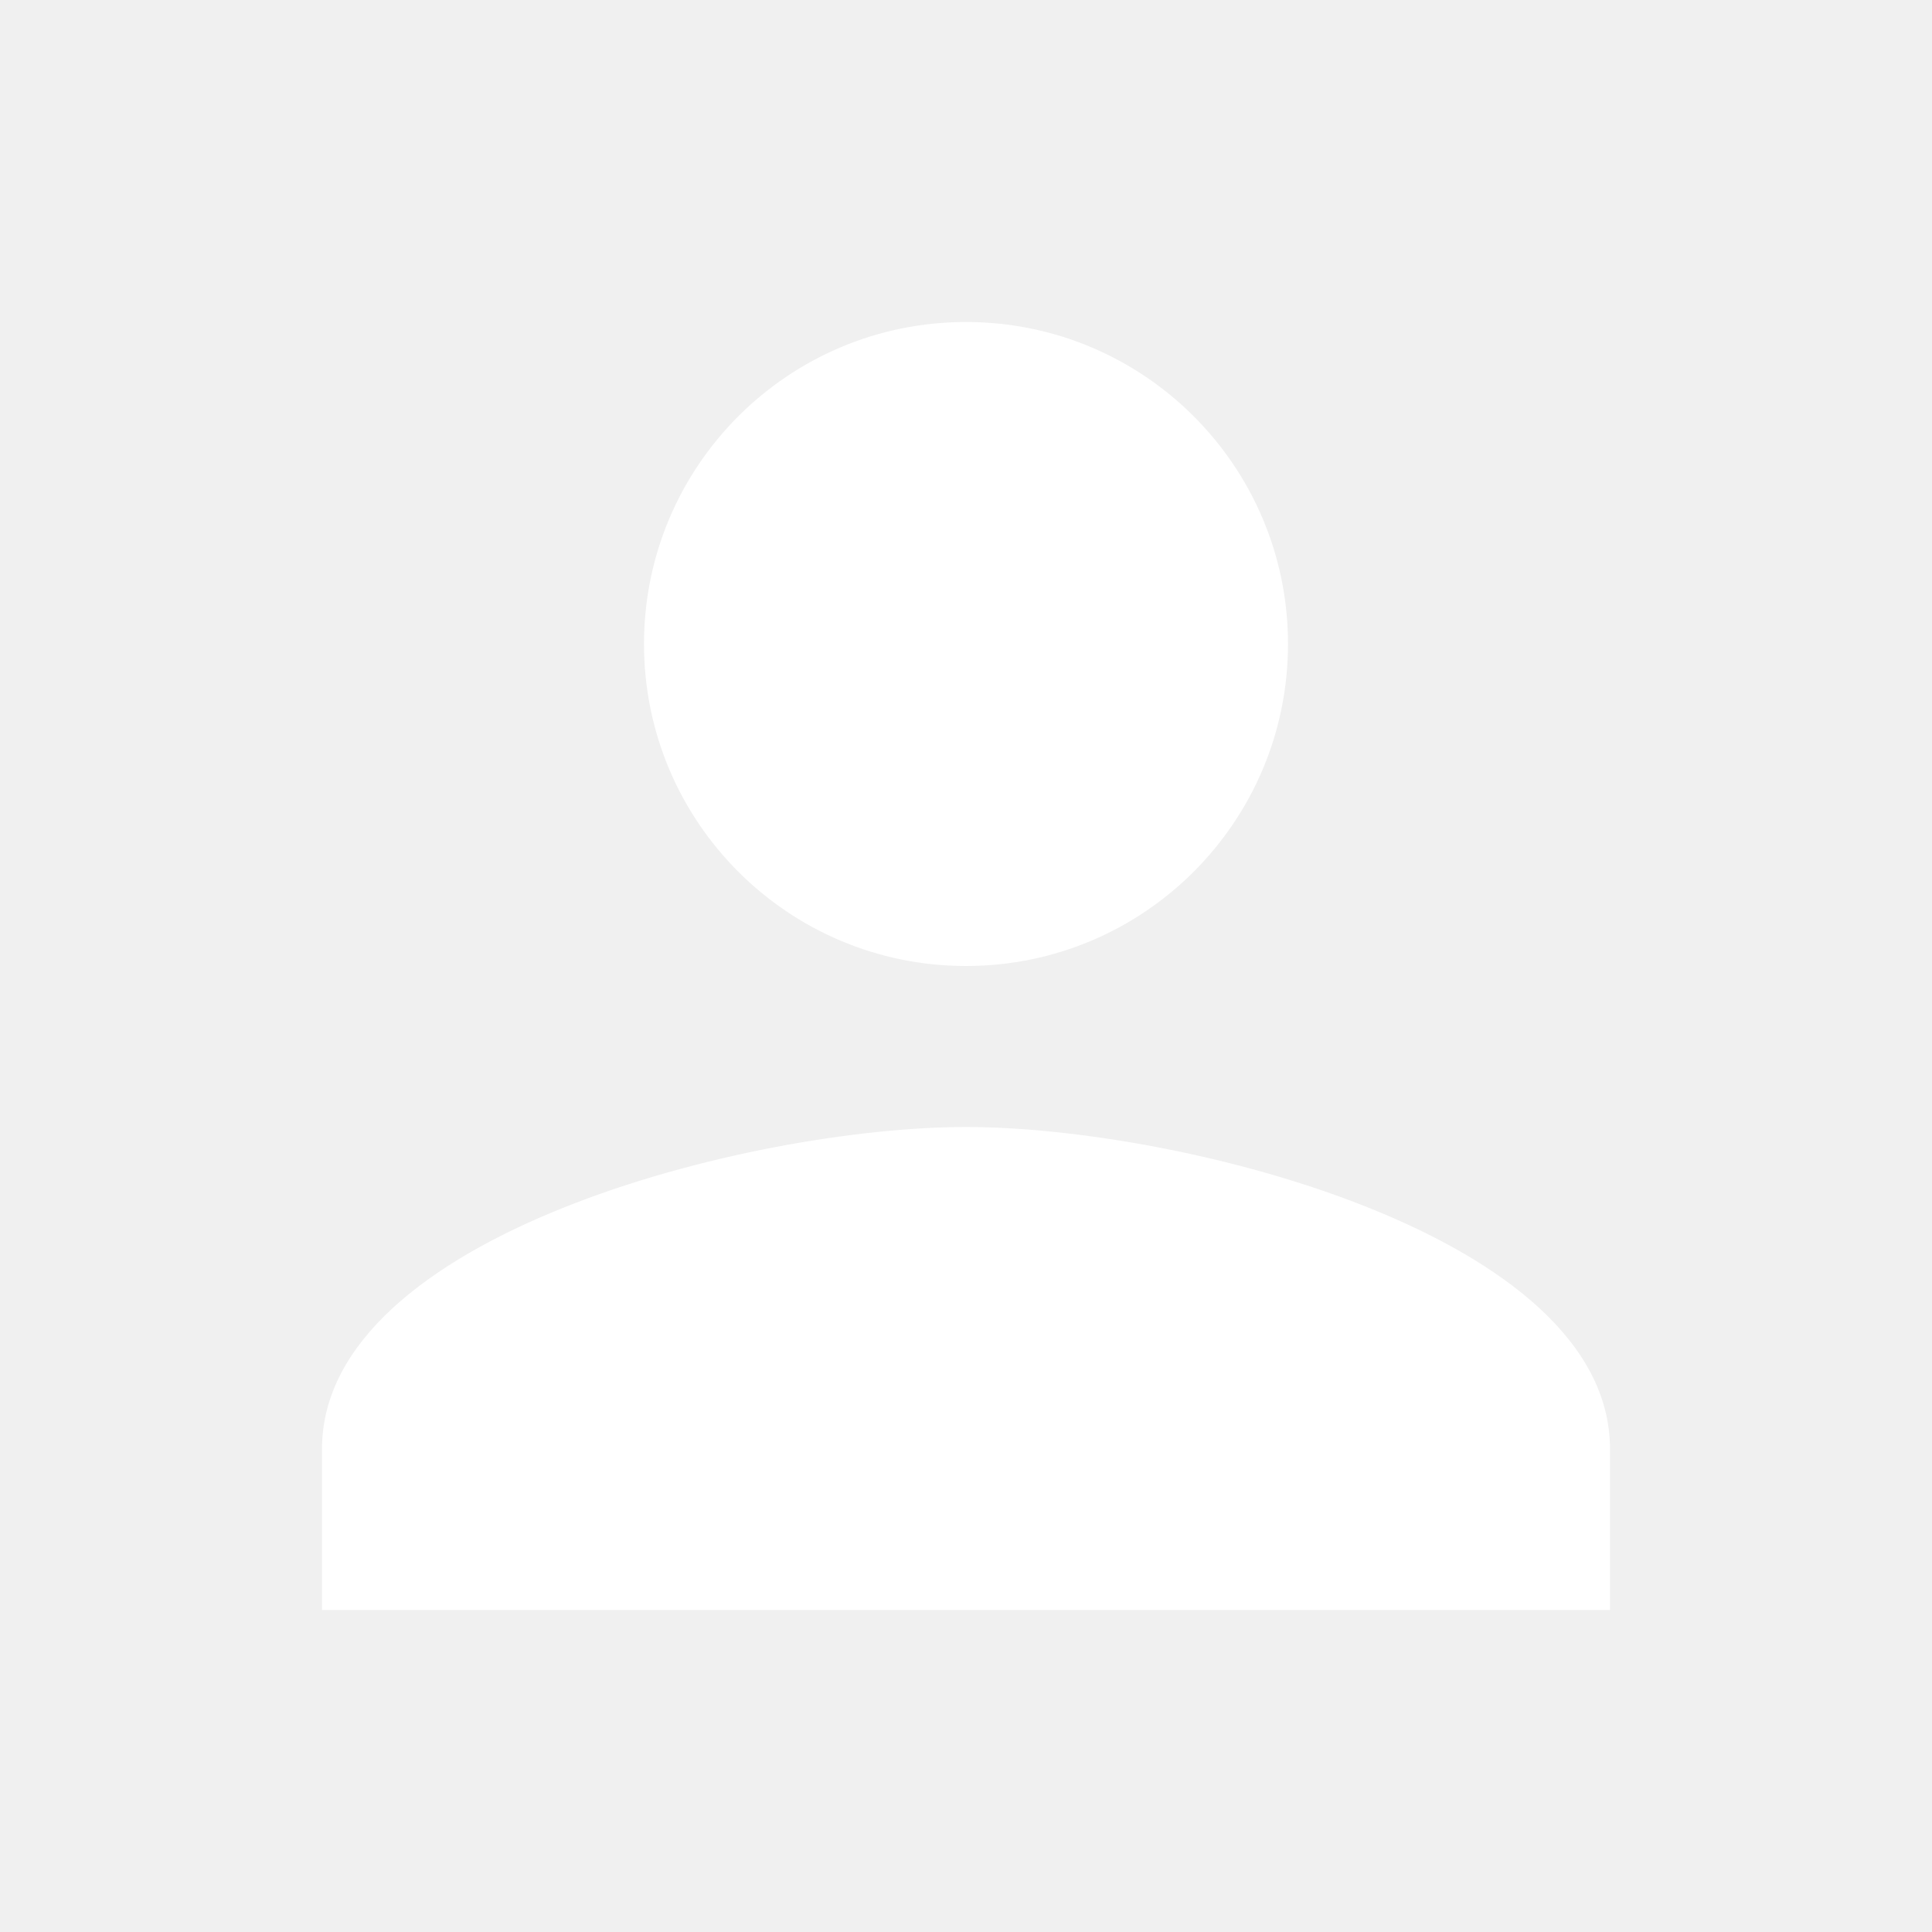
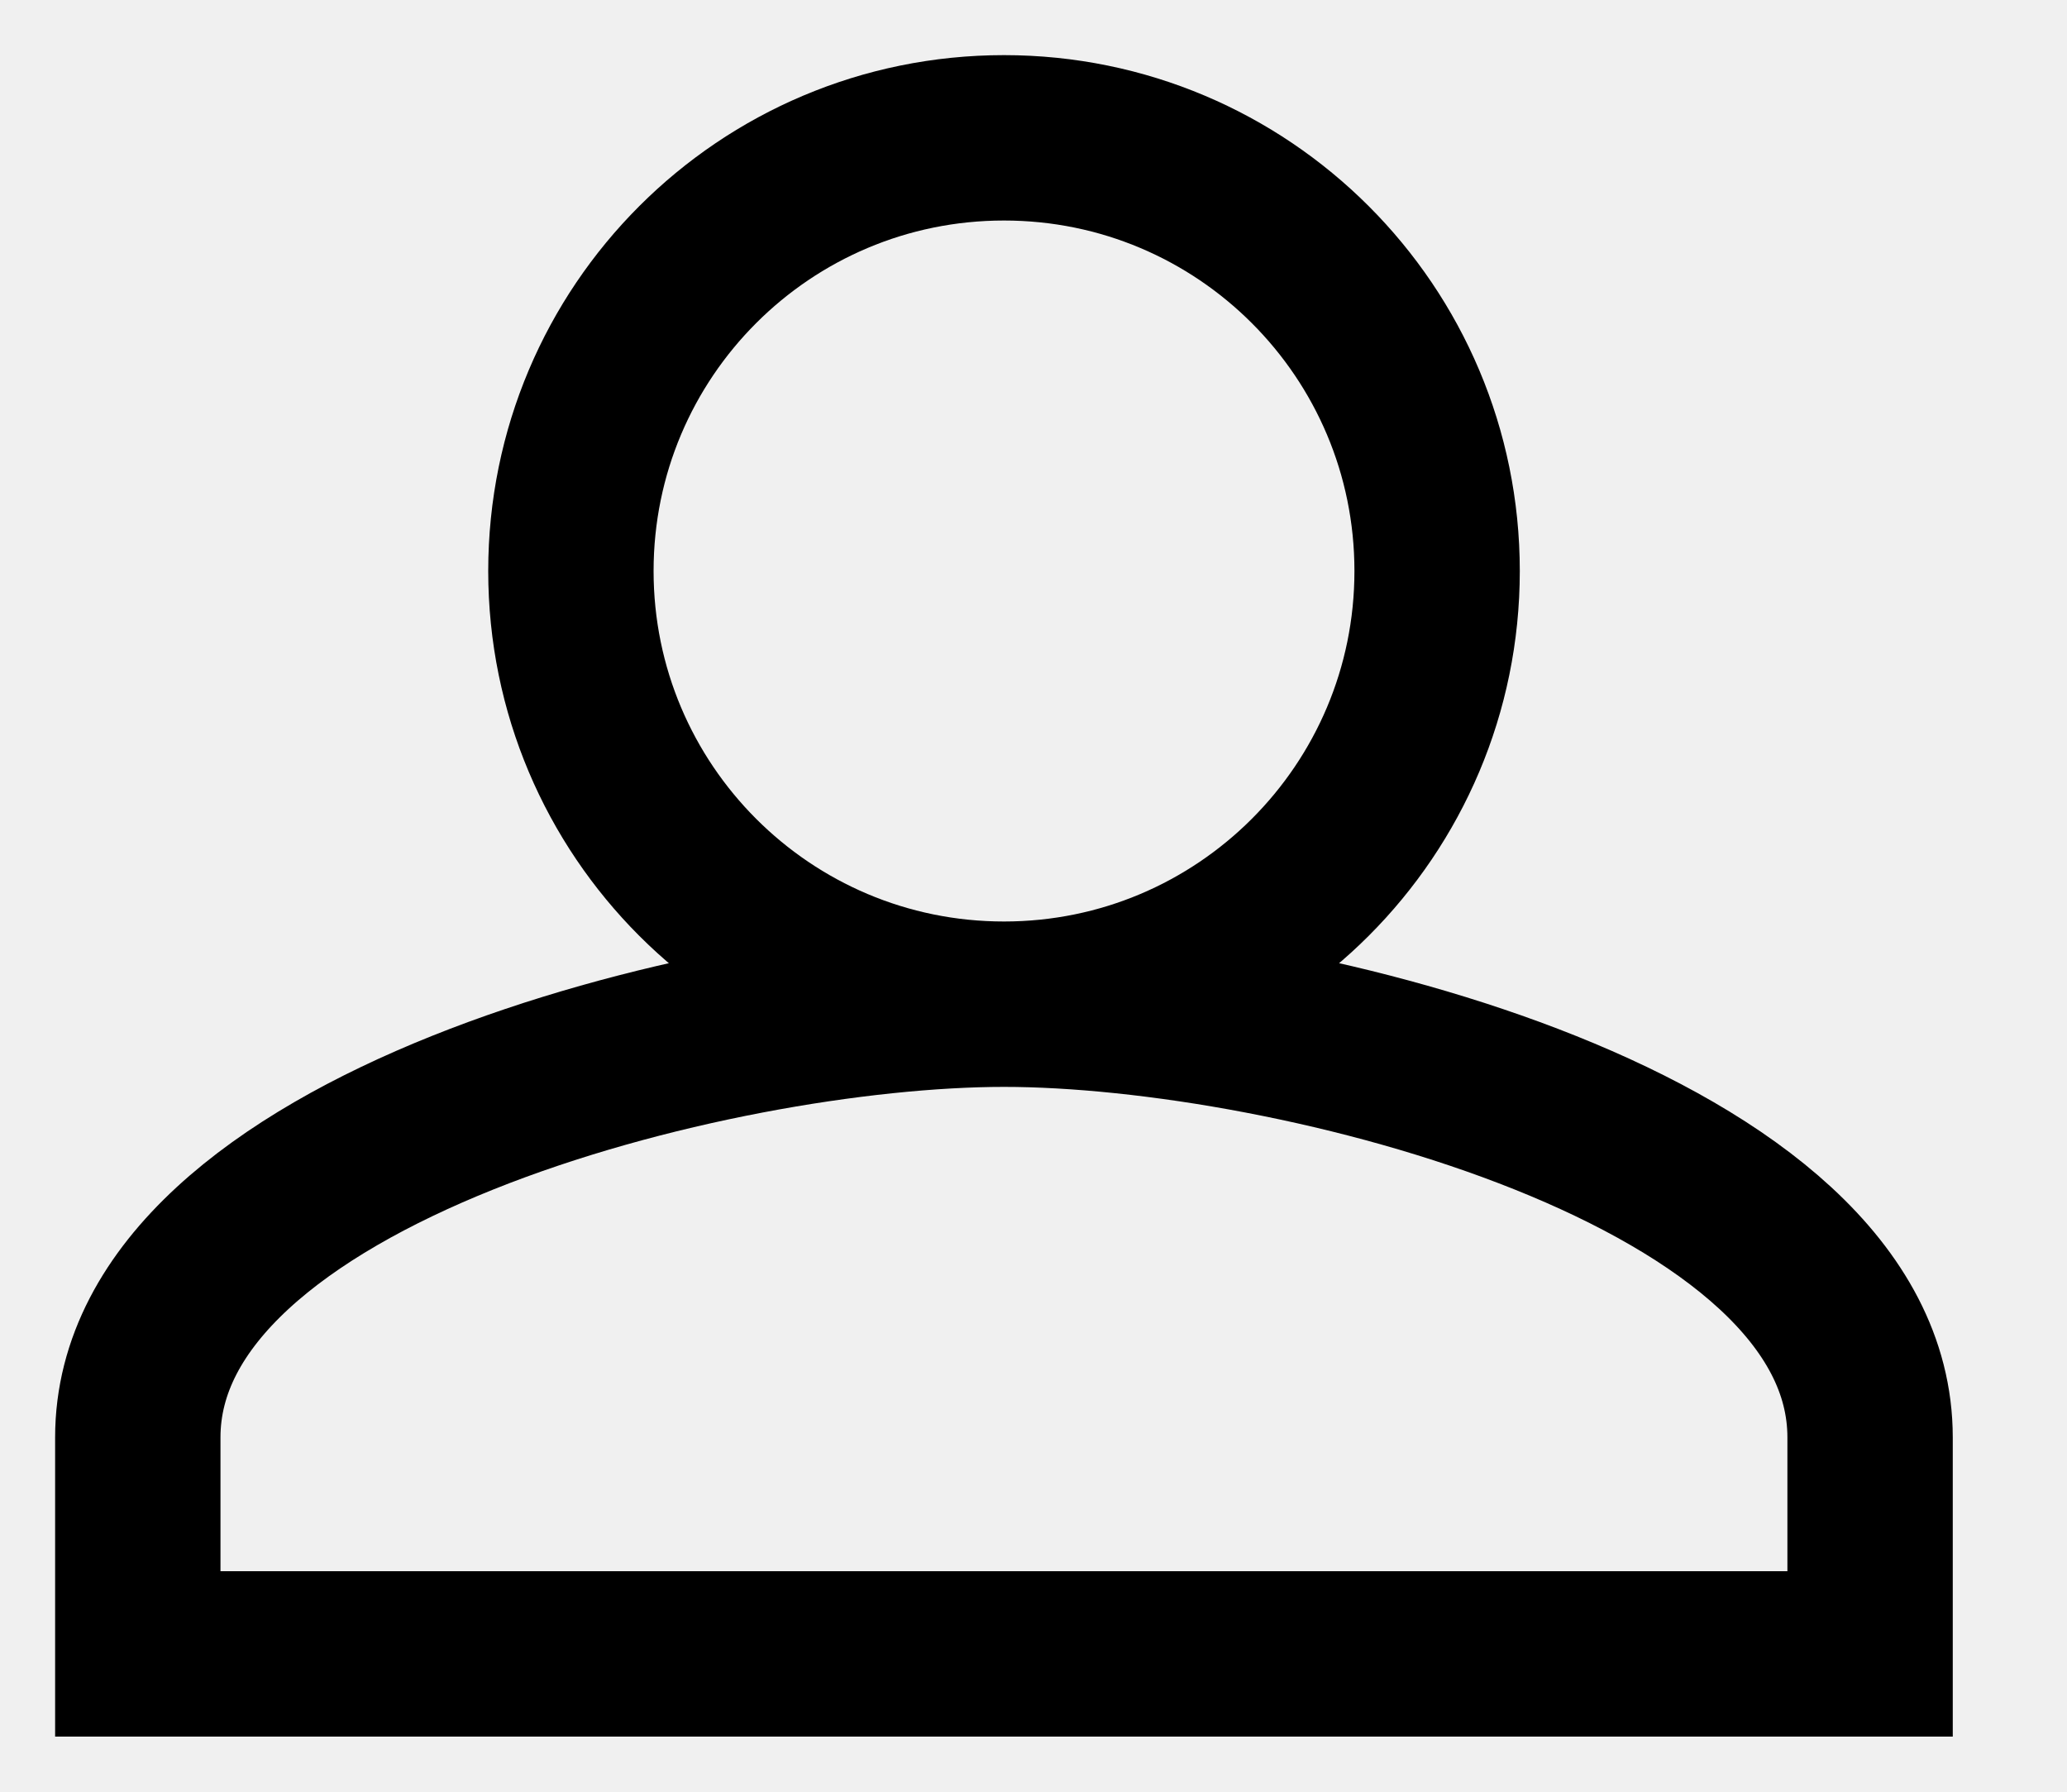
- <svg xmlns="http://www.w3.org/2000/svg" width="24px" height="24px" viewBox="0 0 24 24" version="1.1">
+ <svg xmlns="http://www.w3.org/2000/svg" width="15px" height="13px" viewBox="0 0 15 13" version="1.1">
  <defs />
  <g id="Symbols" stroke="none" stroke-width="1" fill="none" fill-rule="evenodd">
-     <g id="icon/person_light" fill="#FFFFFF">
-       <path d="M12,14 C9.33,14 4,15.34 4,18 L4,20 L20,20 L20,18 C20,15.34 14.67,14 12,14 M12,12 C14.21,12 16,10.21 16,8 C16,5.79 14.21,4 12,4 C9.79,4 8,5.79 8,8 C8,10.21 9.79,12 12,12" id="person" />
+     <g id="GlobalNav" transform="translate(-336, -20)" stroke="#000000" stroke-width="1.2">
+       <g id="GlobalNav_Account" transform="translate(326, -4)">
+         <path d="M17.286,31.286 C15.188,31.286 11,32.339 11,34.429 L11,36 L23.571,36 L23.571,34.429 C23.571,32.339 19.384,31.286 17.286,31.286 M17.286,31.286 C19.022,31.286 20.429,29.879 20.429,28.143 C20.429,26.406 19.022,25 17.286,25 C15.549,25 14.143,26.406 14.143,28.143 C14.143,29.879 15.549,31.286 17.286,31.286" id="person" />
+       </g>
    </g>
  </g>
</svg>
